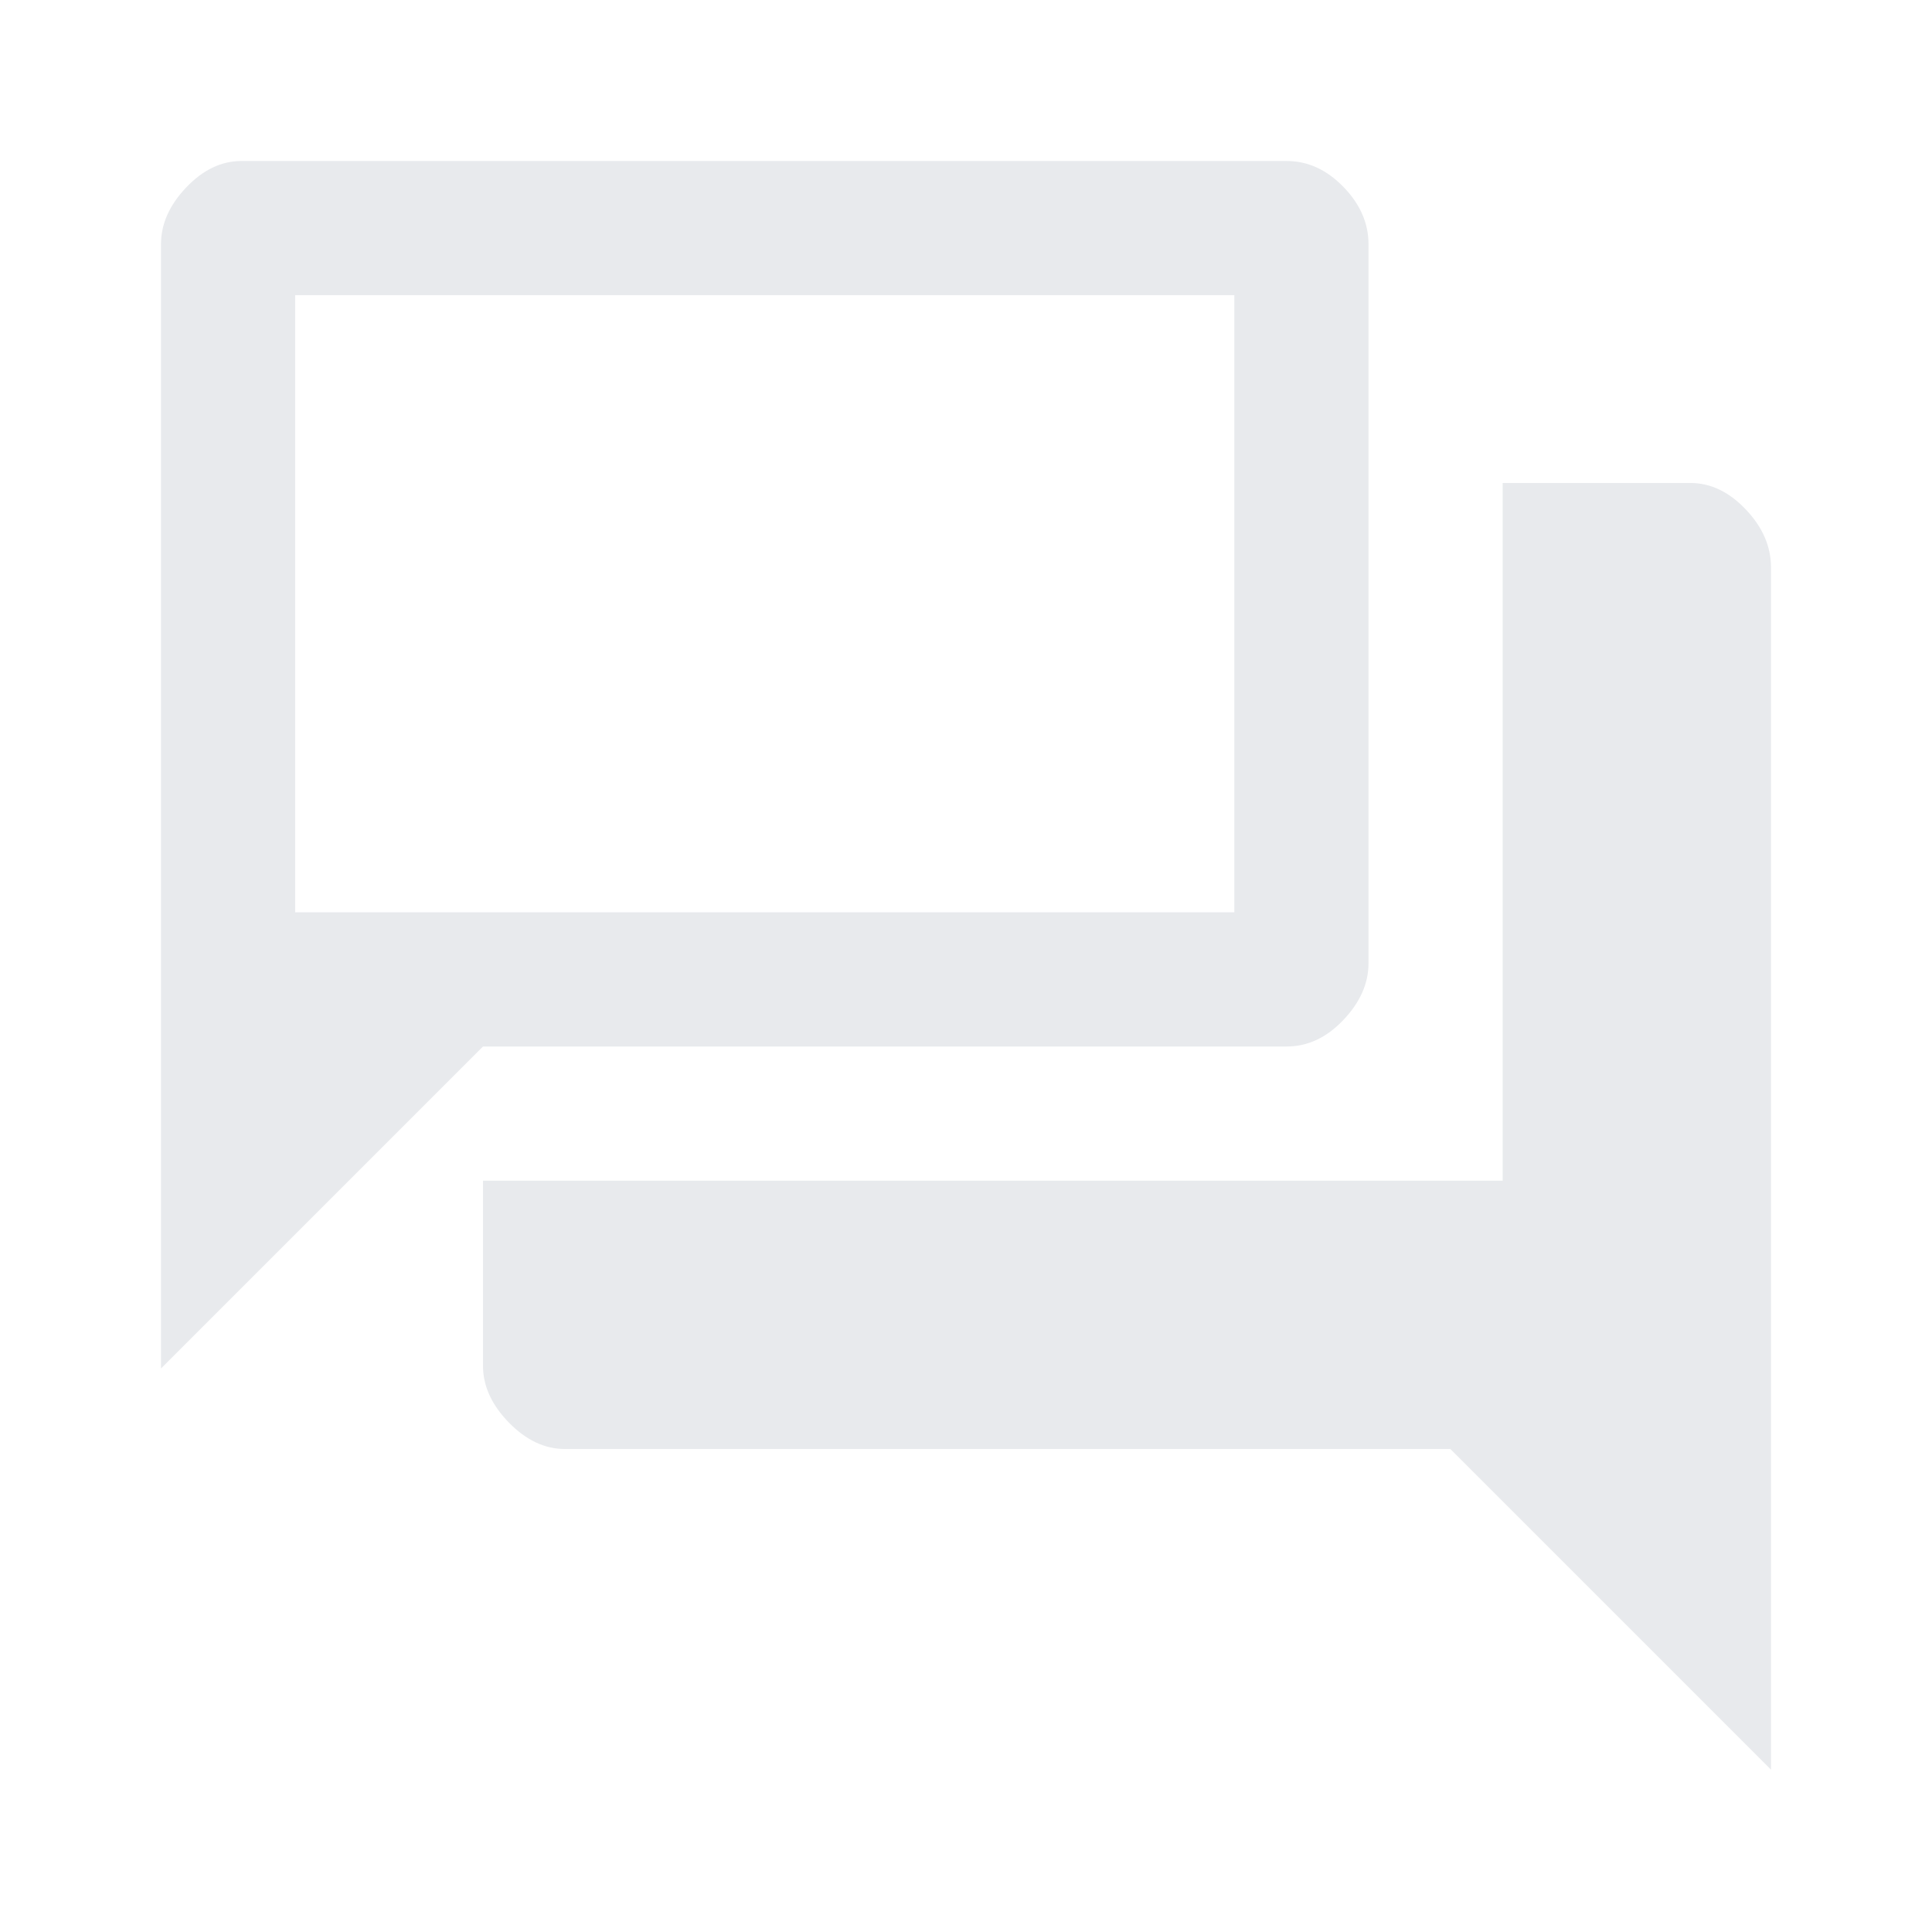
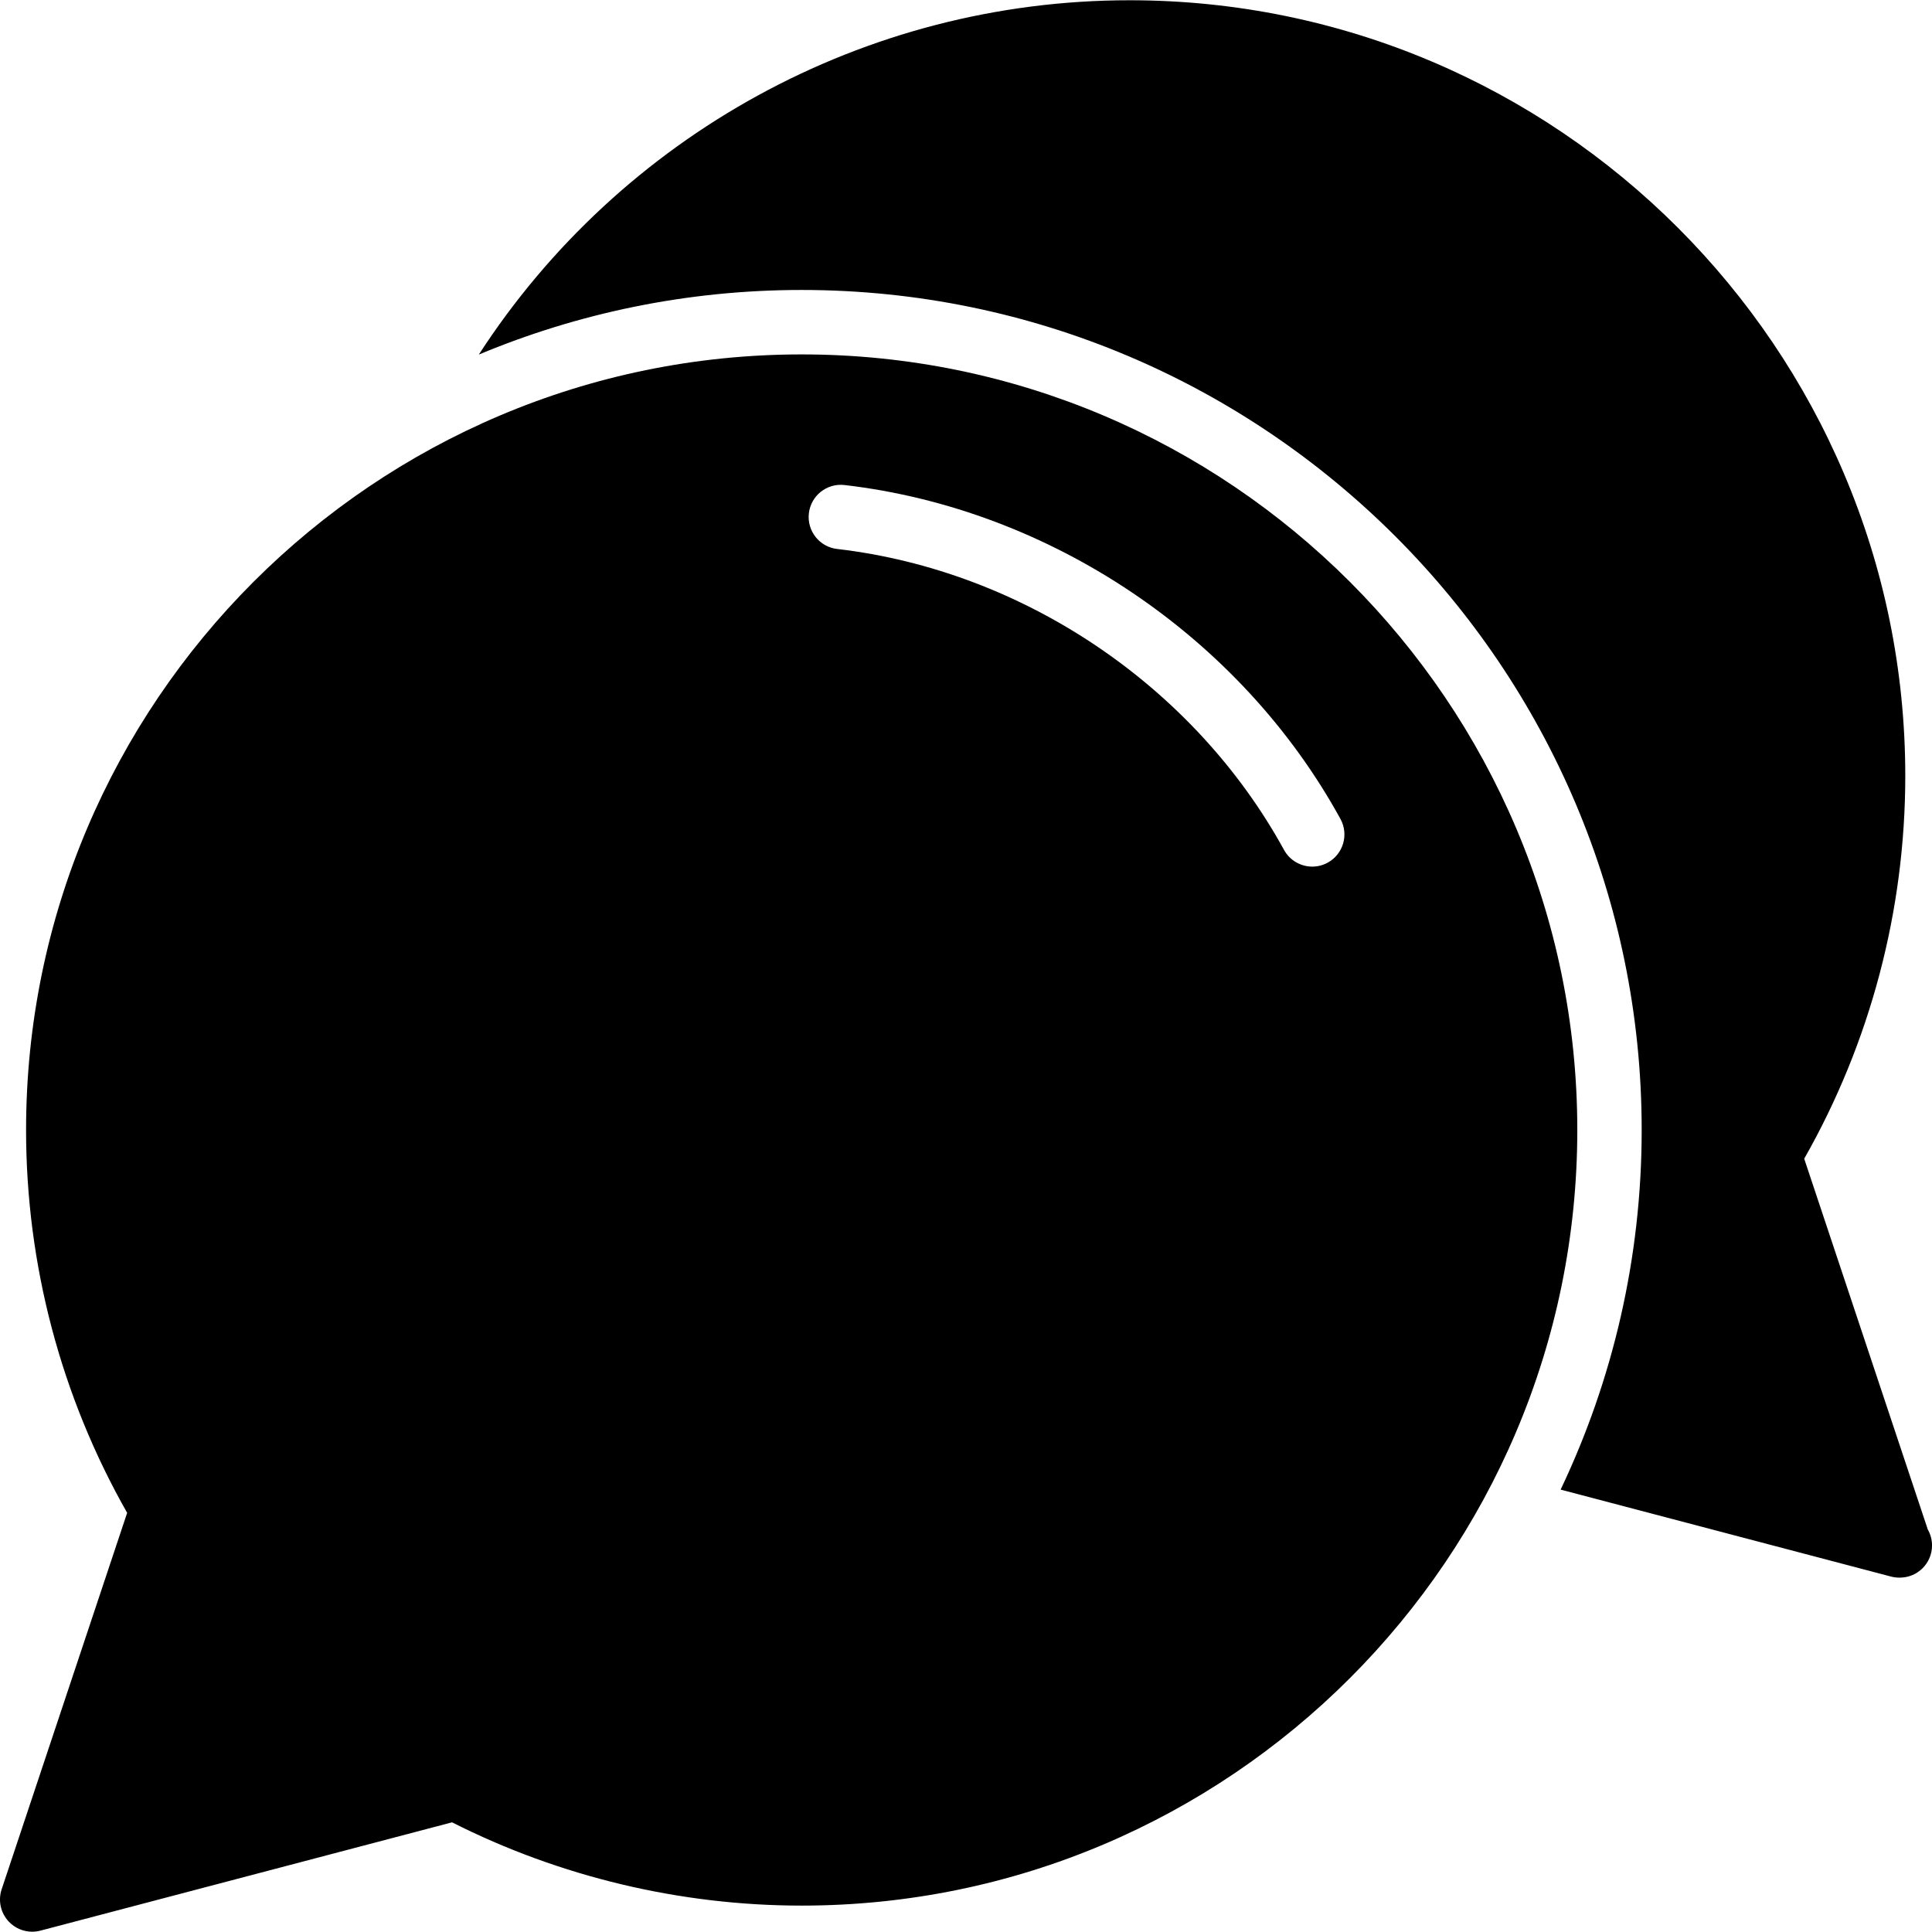
- <svg xmlns="http://www.w3.org/2000/svg" height="40px" viewBox="0 -960 960 960" width="40px" fill="#e8eaed">
-   <path d="M280.67-240q-15 0-27.84-13.17Q240-266.33 240-281.33v-92h506.67V-720H840q15 0 27.5 13.17Q880-693.67 880-678v597.33L720.67-240h-440ZM80-280v-558.67q0-15 12.5-28.16Q105-880 120-880h519.33q15.67 0 28.17 12.83 12.5 12.84 12.5 28.5v357.34q0 15-12.5 28.16Q655-440 639.33-440H240L80-280Zm533.33-226.67v-306.66H146.67v306.66h466.66Zm-466.66 0v-306.66 306.66Z" />
+ <svg xmlns="http://www.w3.org/2000/svg" fill="#000000" height="800px" width="800px" version="1.1" id="Capa_1" viewBox="0 0 60.019 60.019" xml:space="preserve">
+   <g>
+     <path d="M59.888,47.514l-3.839-11.518c2.056-3.615,3.14-7.716,3.14-11.893c0-13.286-10.809-24.095-24.095-24.095   c-8.242,0-15.824,4.223-20.219,11.007c3.089-1.291,6.477-2.007,10.029-2.007C39.294,9.01,51,20.716,51,35.104   c0,3.996-0.905,7.783-2.518,11.172l10.263,2.701c0.085,0.022,0.17,0.033,0.255,0.033c0.006,0,0.014-0.001,0.02,0   c0.553,0,1-0.448,1-1C60.019,47.829,59.972,47.66,59.888,47.514z" />
+     <path d="M24.905,11.01C11.619,11.01,0.81,21.819,0.81,35.104c0,4.176,1.084,8.277,3.14,11.893L0.051,58.693   c-0.116,0.349-0.032,0.732,0.219,1C0.462,59.898,0.727,60.01,1,60.01c0.085,0,0.17-0.011,0.255-0.033l12.788-3.365   c3.35,1.694,7.097,2.587,10.862,2.587C38.191,59.199,49,48.39,49,35.104S38.191,11.01,24.905,11.01z M41.246,26.799   c-0.152,0.083-0.317,0.123-0.479,0.123c-0.354,0-0.696-0.188-0.878-0.519c-2.795-5.097-8.115-8.679-13.883-9.349   c-0.549-0.063-0.941-0.56-0.878-1.108c0.063-0.548,0.558-0.942,1.108-0.878c6.401,0.743,12.304,4.718,15.406,10.373   C41.908,25.926,41.73,26.534,41.246,26.799z" />
+   </g>
</svg>
